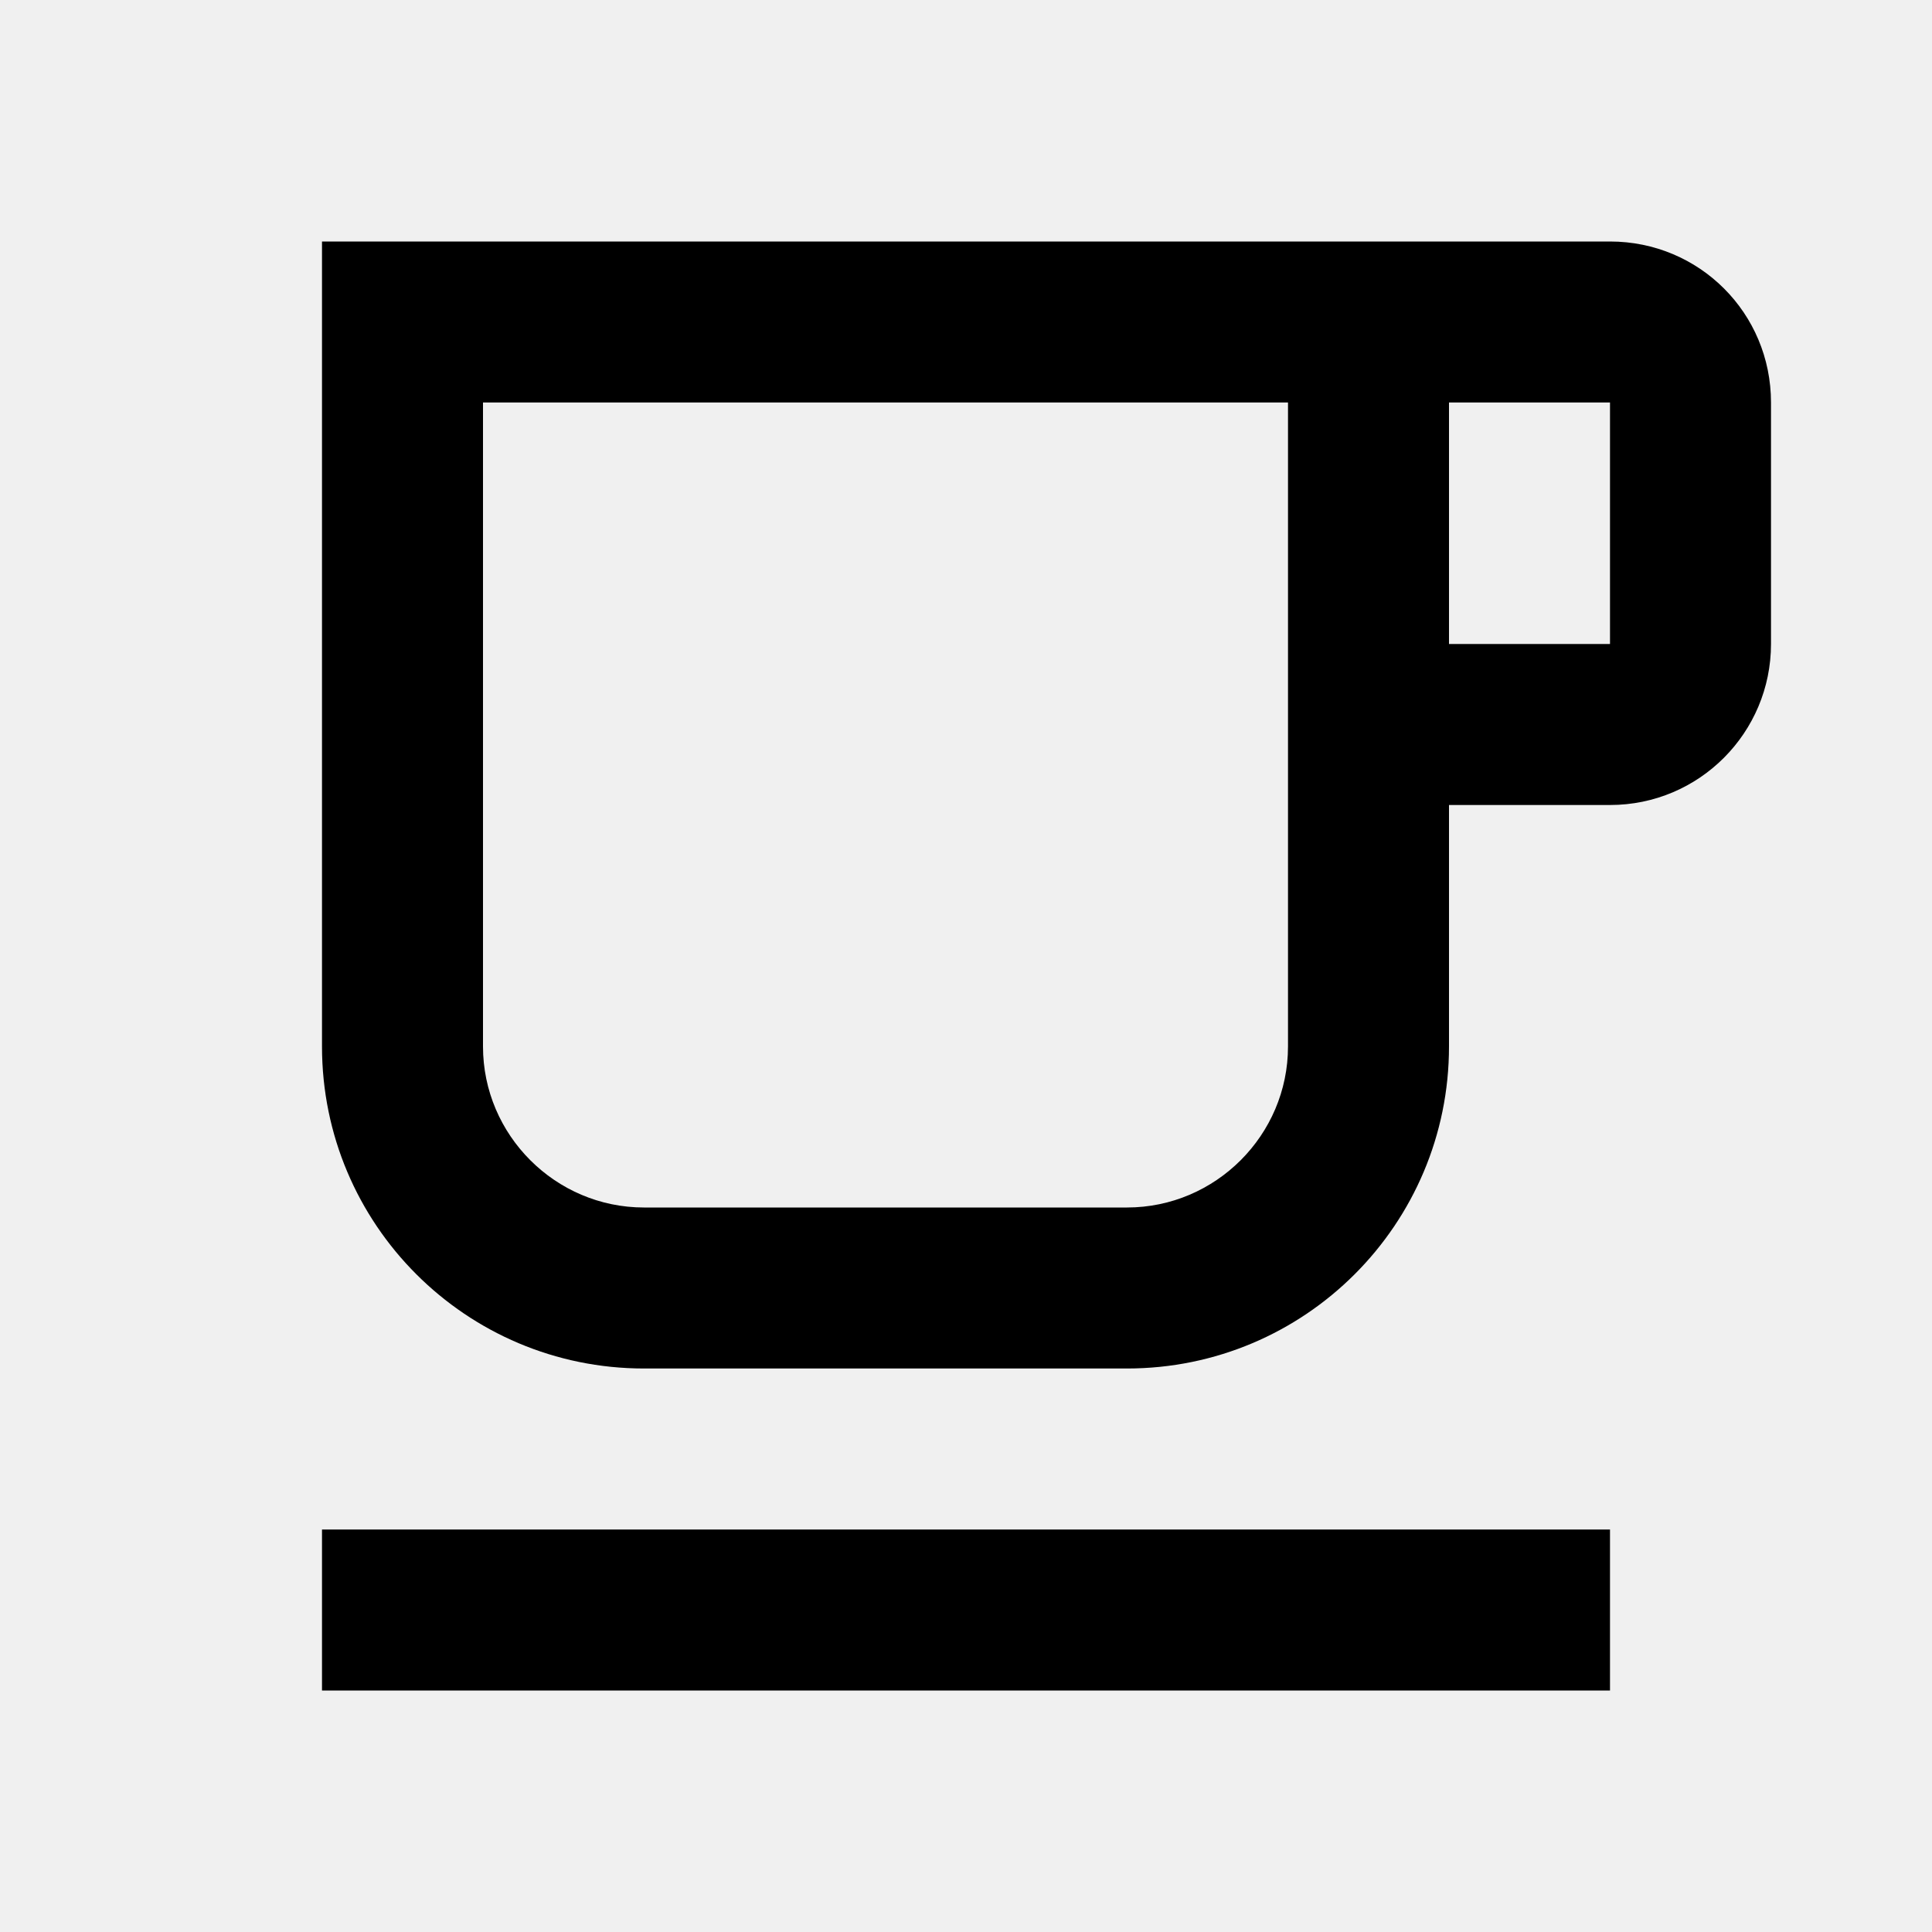
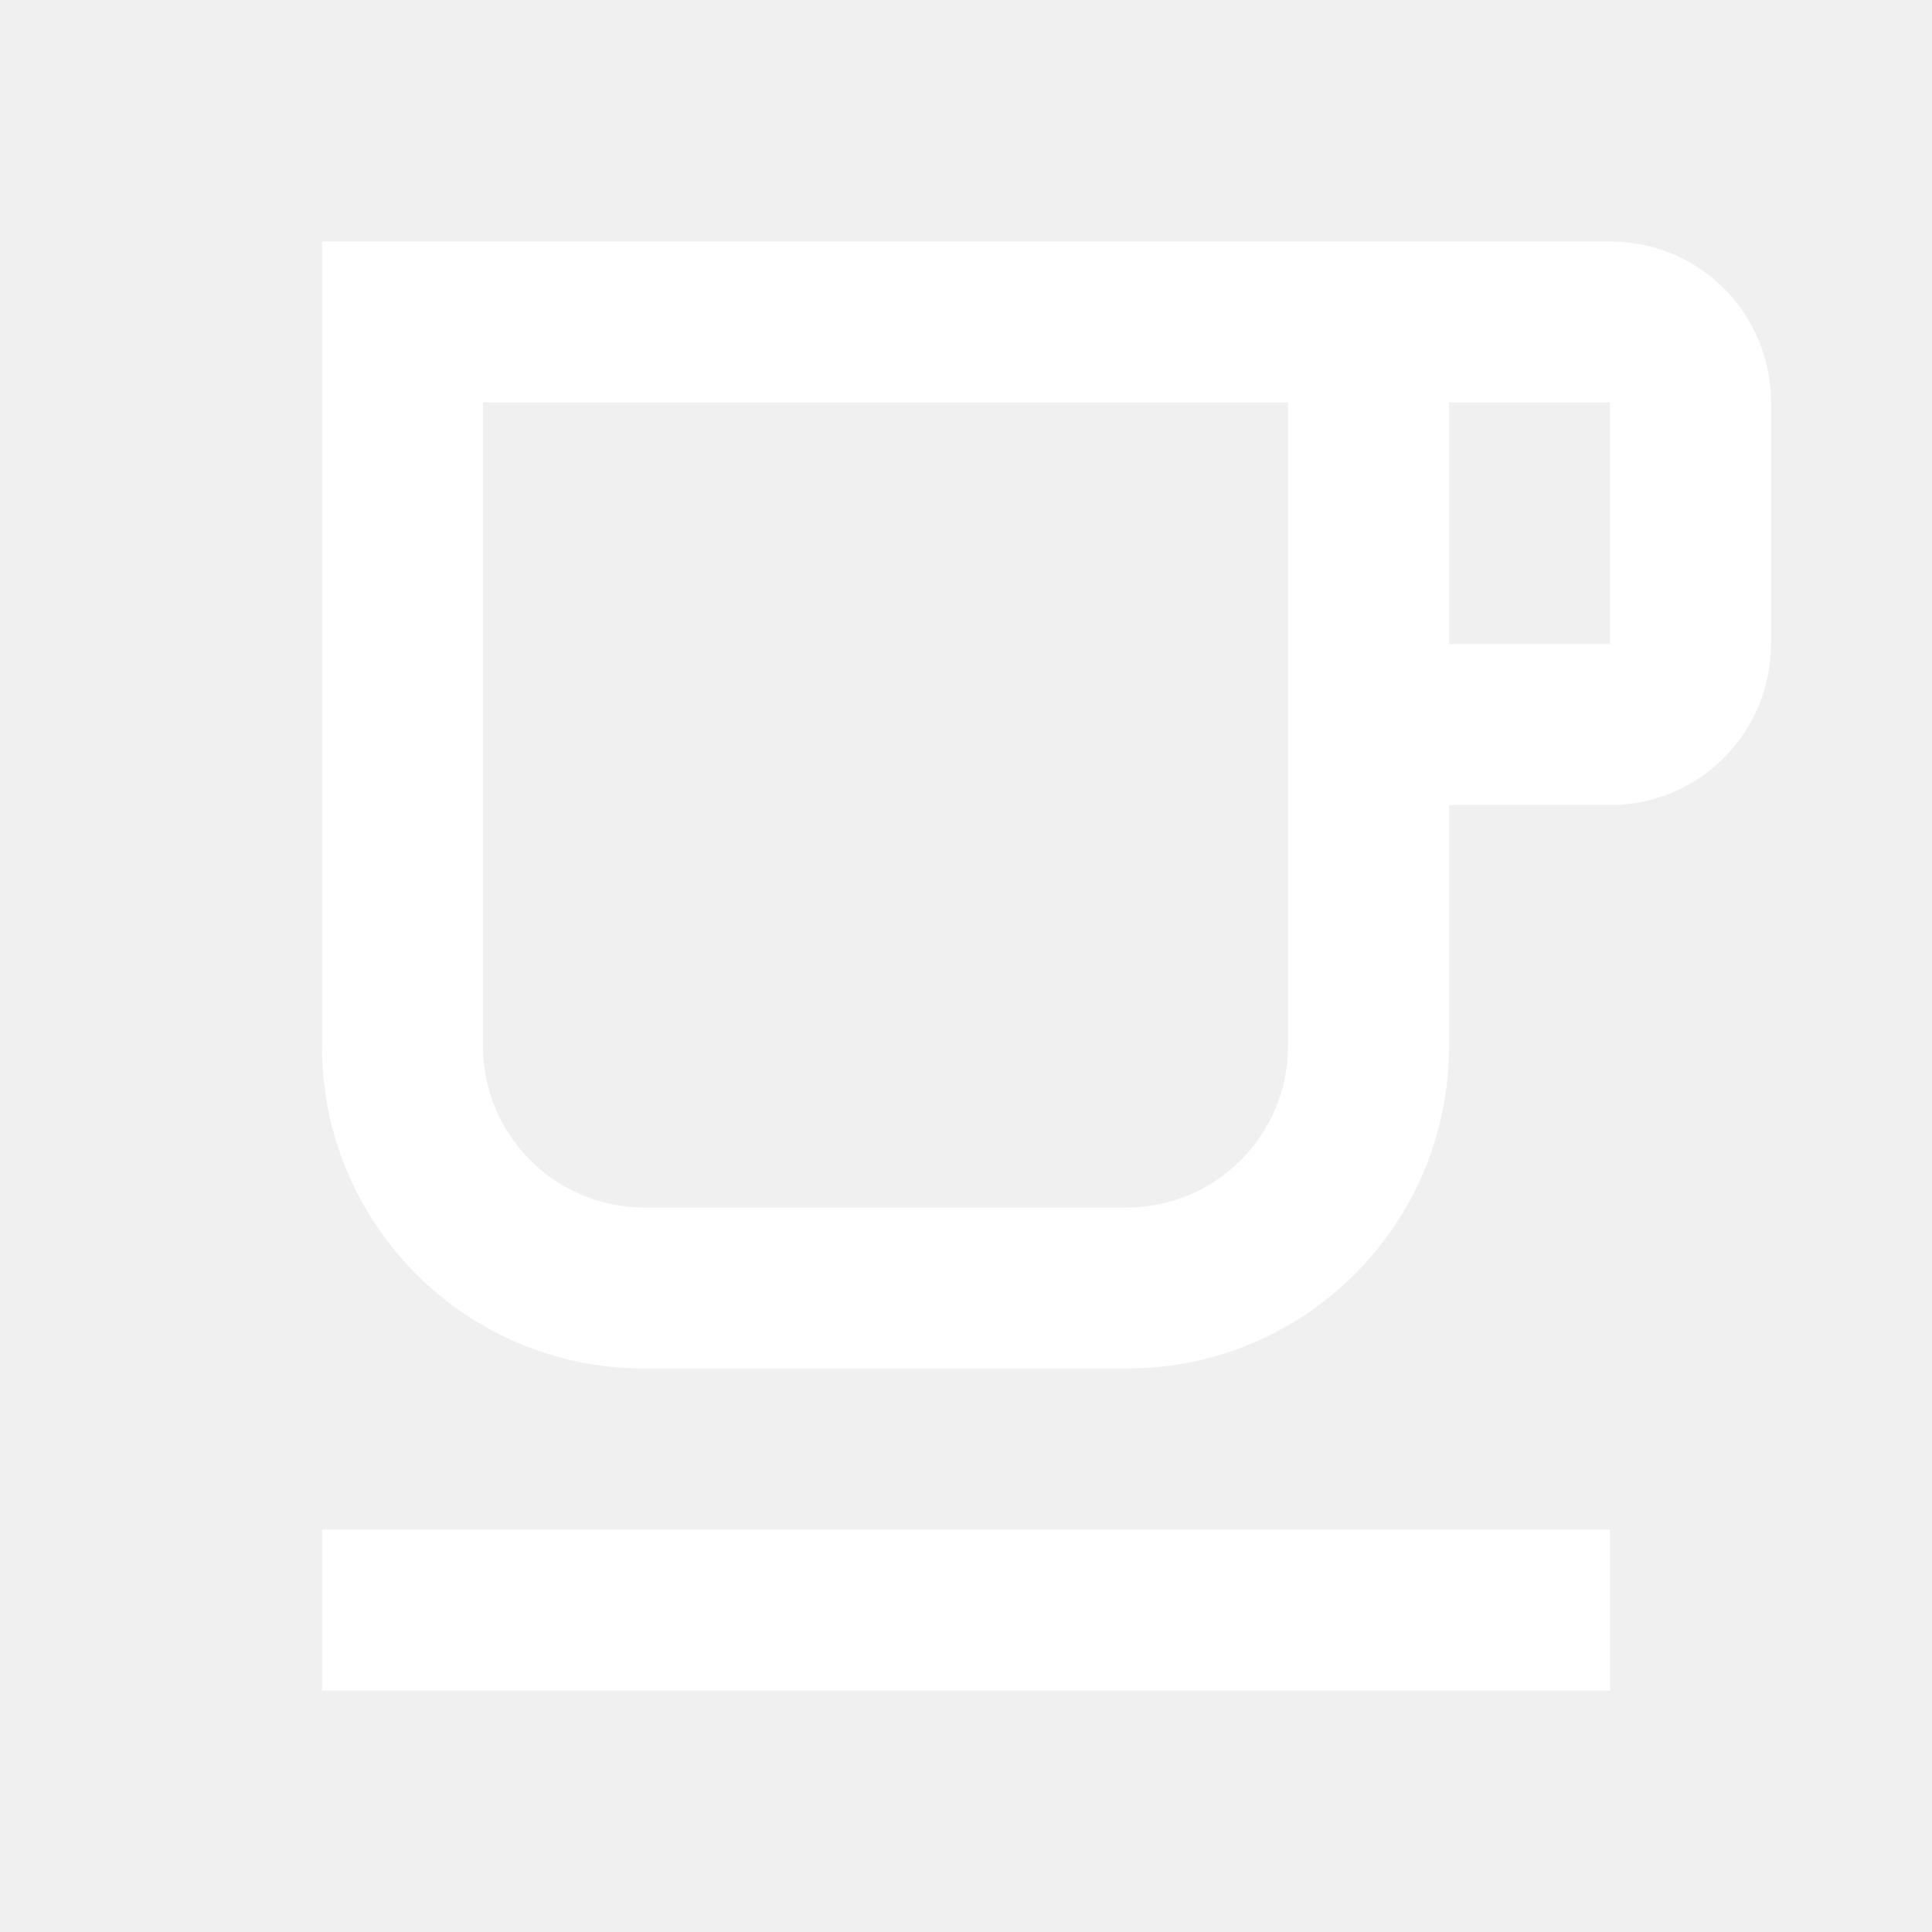
- <svg xmlns="http://www.w3.org/2000/svg" height="24px" viewBox="0 0 24 24" width="24px" fill="#000000">
+ <svg xmlns="http://www.w3.org/2000/svg" height="24px" viewBox="0 0 24 24" width="24px" fill="#FFFFFF">
  <path d="M0 0h24v24H0V0z" fill="none" />
  <path d="M4 19h16v2H4zM20 3H4v10c0 2.21 1.79 4 4 4h6c2.21 0 4-1.79 4-4v-3h2c1.11 0 2-.9 2-2V5c0-1.11-.89-2-2-2zm-4 10c0 1.1-.9 2-2 2H8c-1.1 0-2-.9-2-2V5h10v8zm4-5h-2V5h2v3z" />
</svg>
